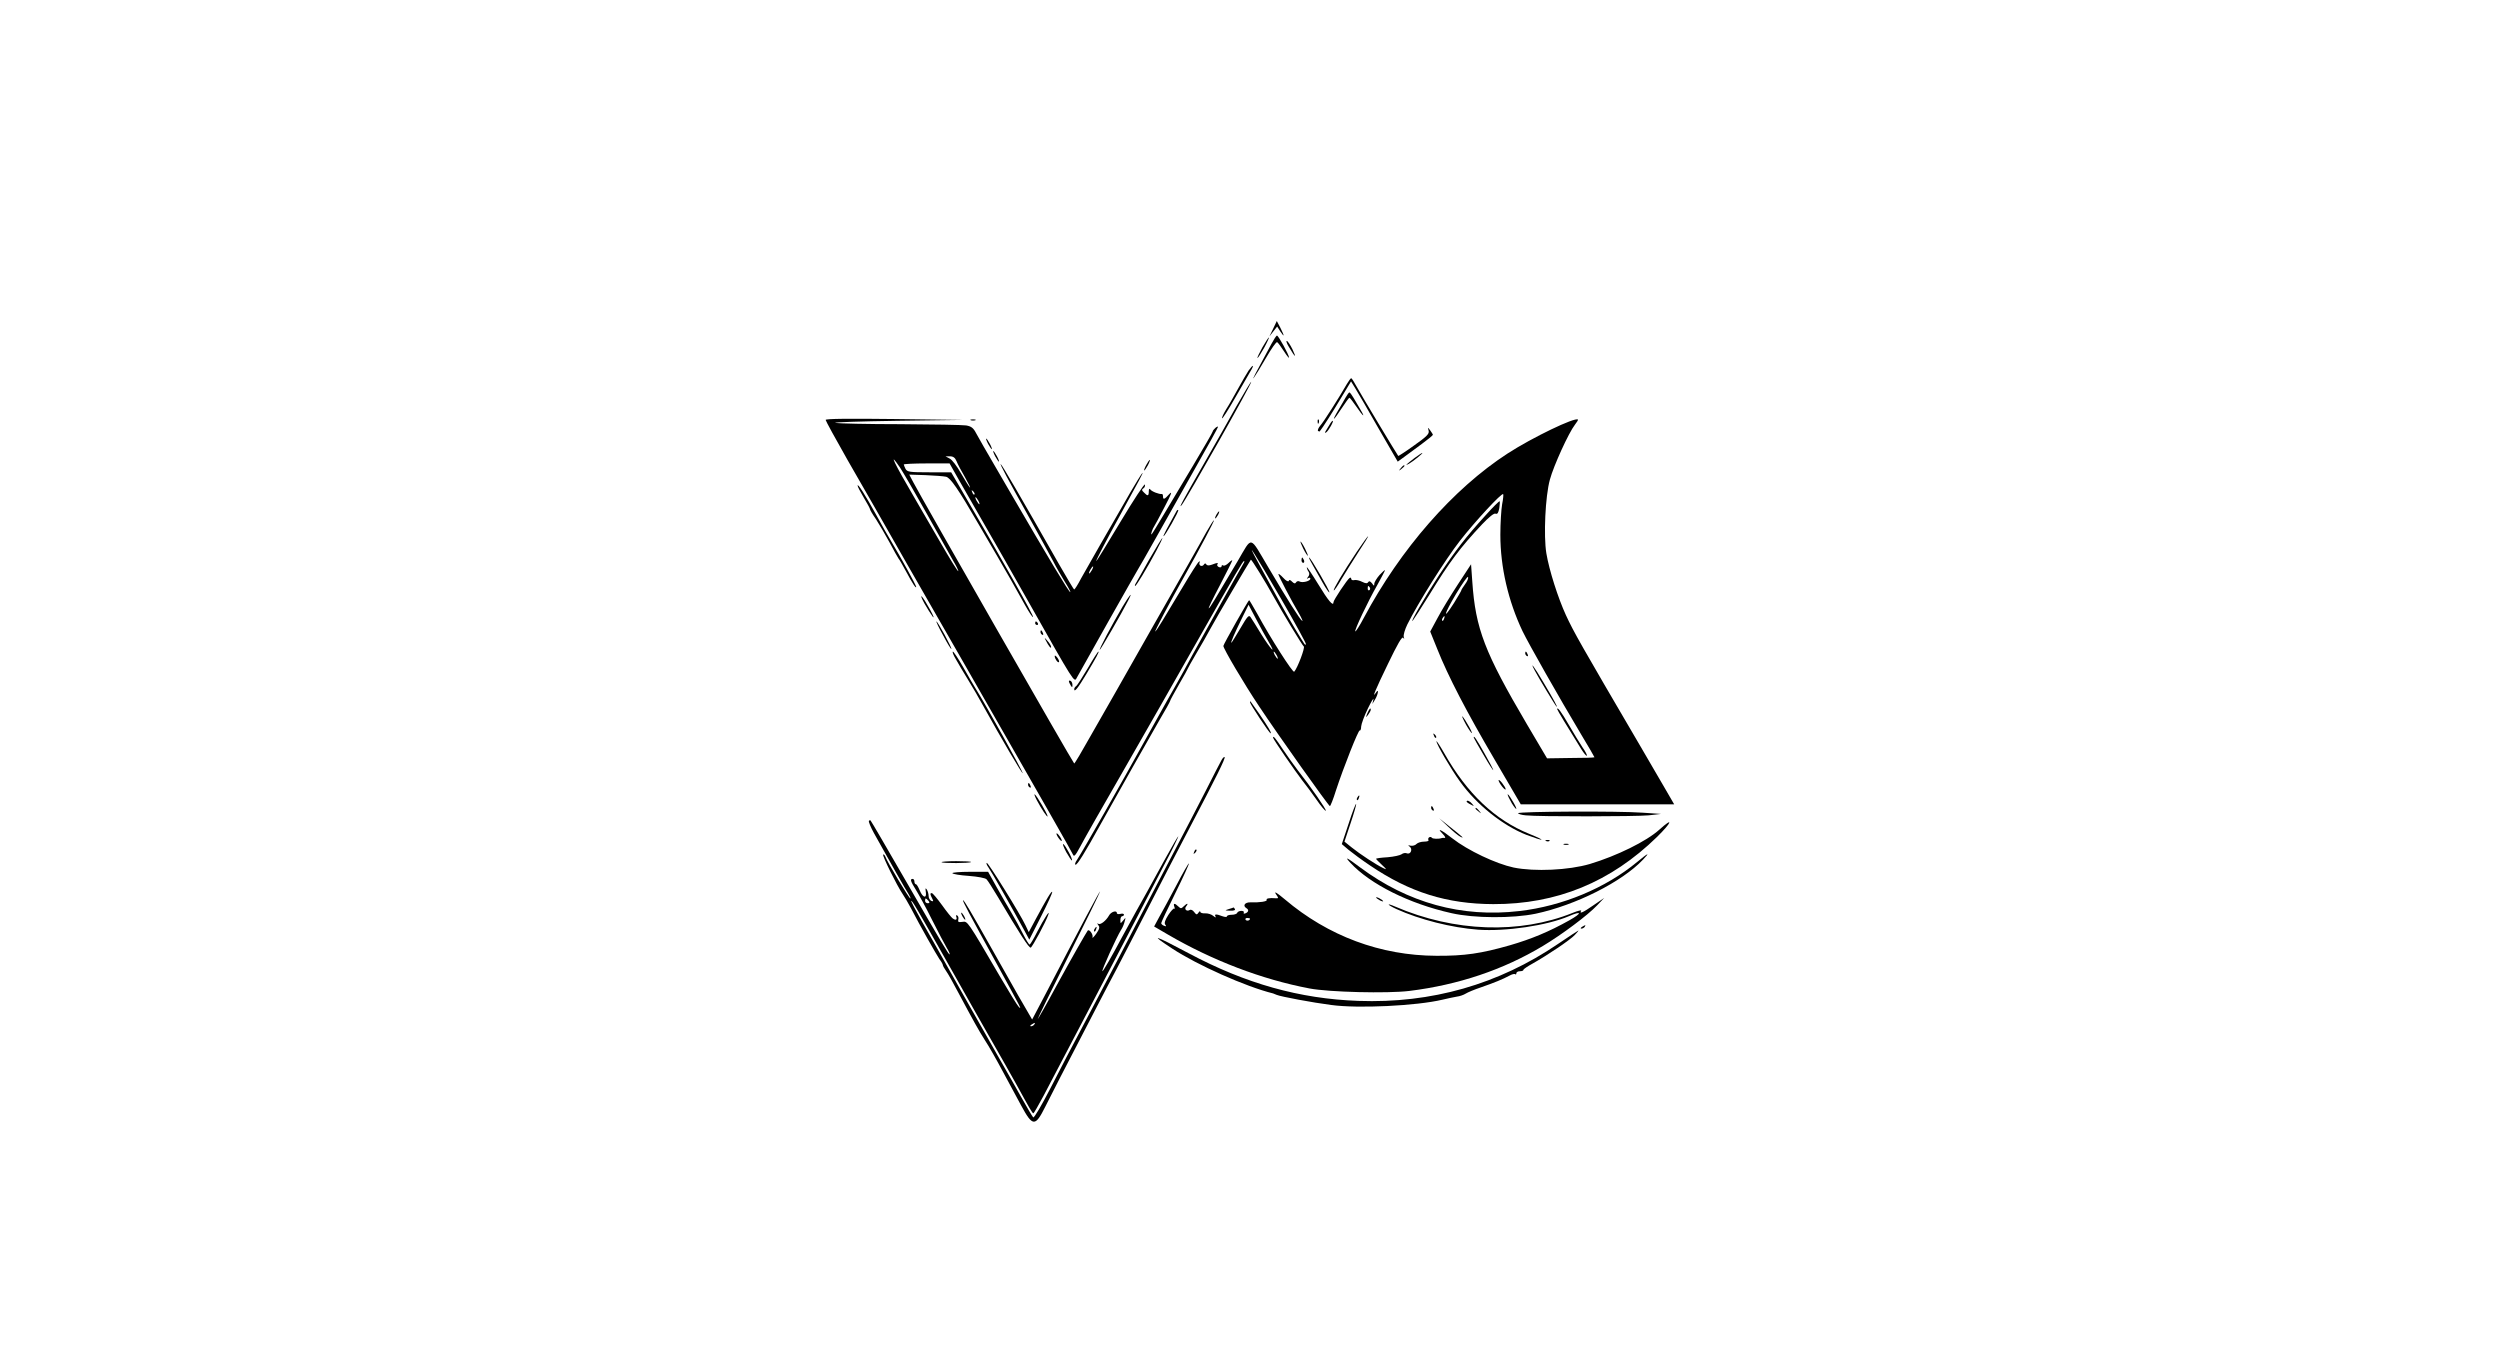
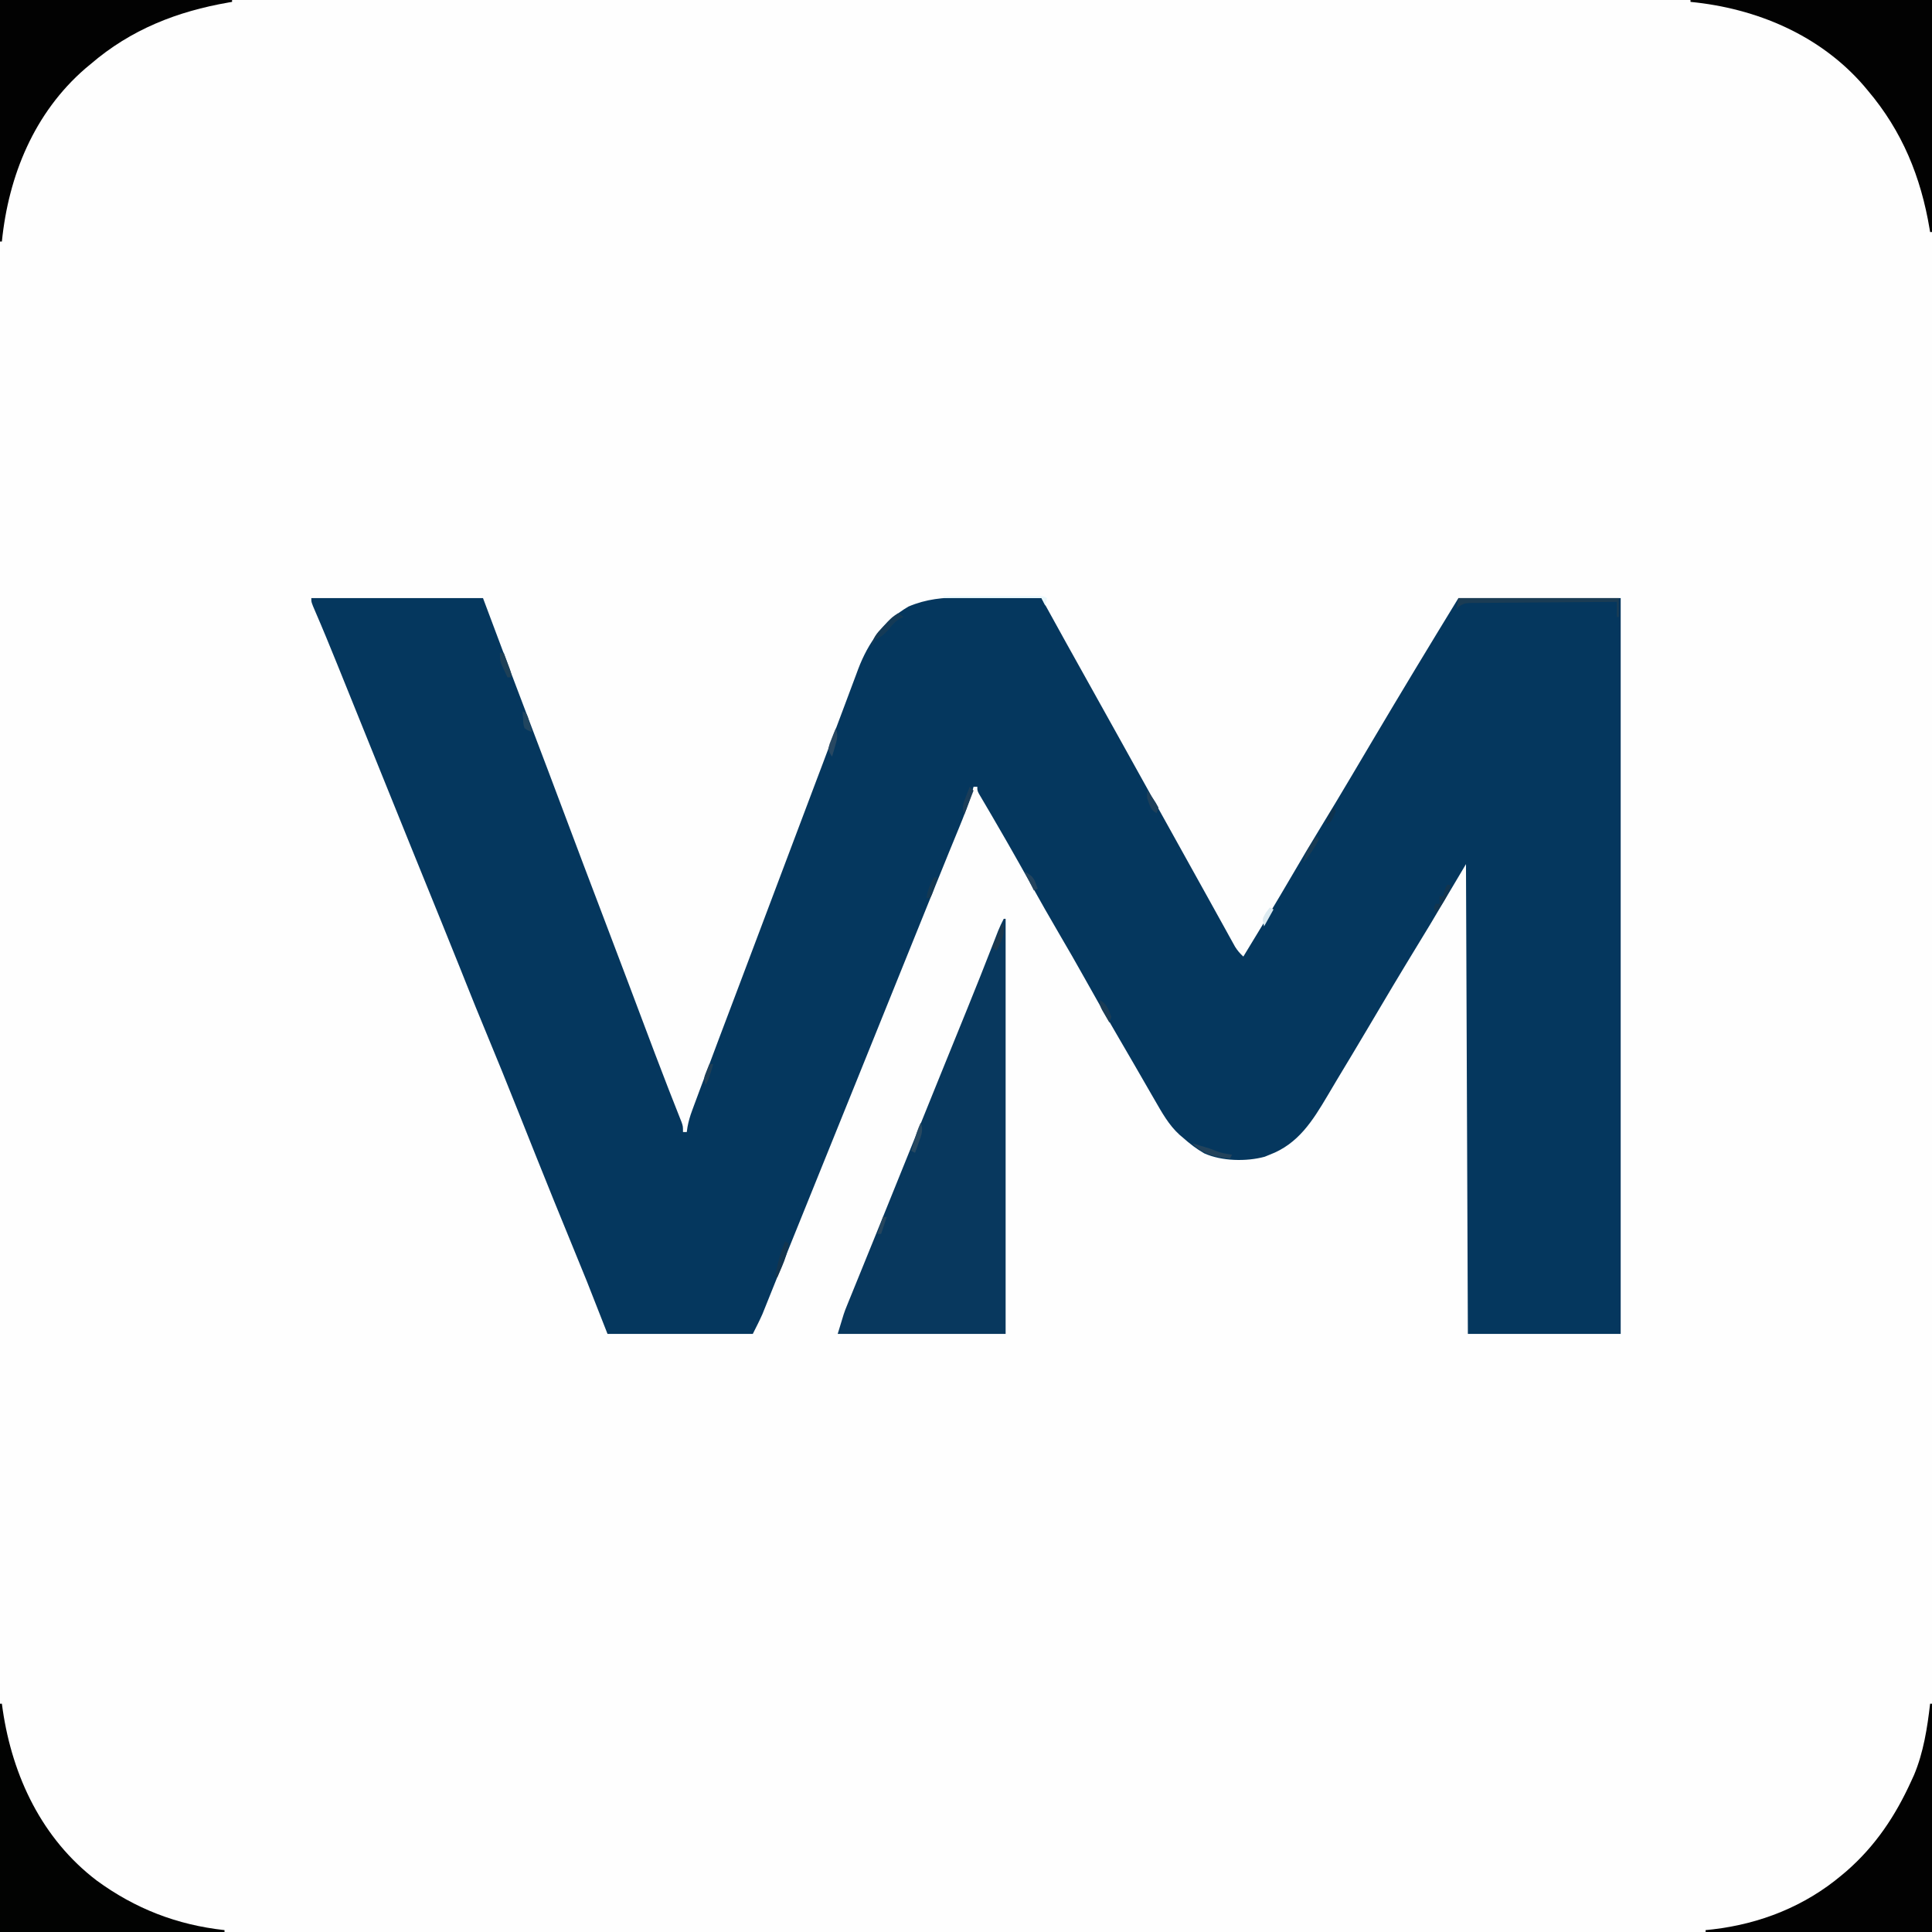
- <svg xmlns="http://www.w3.org/2000/svg" version="1.0" width="1408pt" height="768pt" viewBox="0 0 1408 768" preserveAspectRatio="xMidYMid meet">
-   <g transform="translate(0,768) scale(0.1,-0.1)" fill="#000000" stroke="none">
-     <path d="M7170 5828 l-21 -43 22 28 22 28 18 -28 c24 -36 24 -27 0 21 l-20 38 -21 -44z" />
-     <path d="M7160 5742 c-96 -177 -110 -205 -98 -189 7 9 38 59 68 111 30 52 58 92 63 89 5 -3 22 -26 38 -51 16 -25 29 -41 29 -36 0 15 -60 124 -68 124 -4 0 -18 -22 -32 -48z" />
-     <path d="M7110 5724 c-17 -31 -30 -58 -28 -60 2 -2 19 24 37 56 18 33 30 60 28 60 -3 0 -19 -25 -37 -56z" />
-     <path d="M7261 5723 c34 -58 43 -63 18 -10 -13 26 -27 47 -32 47 -5 0 1 -17 14 -37z" />
-     <path d="M7032 5593 c-10 -16 -36 -59 -57 -98 -21 -38 -51 -92 -68 -118 -16 -26 -27 -50 -24 -53 2 -3 35 48 72 113 37 65 76 133 87 151 24 39 17 43 -10 5z" />
-     <path d="M7586 5518 c-46 -80 -132 -215 -150 -235 -11 -13 -16 -26 -13 -30 4 -3 9 -4 10 -2 16 19 74 111 120 188 l56 93 24 -39 c13 -21 72 -122 131 -226 l108 -187 37 27 c21 16 65 48 99 73 34 25 62 48 62 51 0 3 -7 14 -15 25 -14 19 -14 19 -9 -2 5 -17 -10 -32 -82 -83 -47 -34 -88 -60 -89 -59 -7 8 -212 349 -234 390 -14 26 -28 48 -31 48 -3 0 -14 -15 -24 -32z" />
-     <path d="M6964 5393 c-42 -76 -122 -217 -177 -313 -125 -218 -153 -270 -132 -245 30 38 401 695 392 695 -3 0 -40 -62 -83 -137z" />
-     <path d="M7579 5442 c-8 -15 -28 -48 -43 -74 -40 -68 -26 -59 20 12 22 33 41 60 44 60 3 0 20 -23 39 -50 38 -56 53 -67 23 -17 -10 17 -28 47 -38 65 -10 17 -21 32 -24 32 -3 0 -12 -12 -21 -28z" />
-     <path d="M4650 5315 c0 -5 56 -107 123 -225 68 -118 224 -390 346 -605 123 -214 269 -469 324 -565 438 -765 594 -1038 600 -1053 6 -15 14 -5 41 45 18 35 129 230 246 433 117 204 298 521 402 705 240 423 268 470 274 470 3 0 3 -3 1 -7 -24 -39 -243 -434 -292 -523 -34 -63 -72 -133 -85 -155 -34 -60 -100 -177 -165 -295 -154 -279 -365 -650 -400 -704 -10 -14 -13 -26 -7 -26 10 0 52 67 142 230 93 167 271 482 331 586 33 55 59 103 59 106 0 4 23 45 50 93 28 48 50 88 50 90 0 2 21 39 46 82 26 43 62 107 81 142 27 51 219 377 228 389 3 3 84 -128 125 -203 52 -94 165 -281 173 -286 8 -6 -35 -121 -54 -142 -7 -9 -133 188 -208 326 -24 42 -44 77 -46 77 -4 0 -145 -249 -145 -258 0 -15 115 -211 202 -341 104 -157 390 -560 398 -561 3 0 19 39 34 88 43 131 127 343 134 338 4 -2 8 8 8 22 1 15 18 61 38 102 20 41 34 64 31 50 l-6 -25 15 25 c18 29 23 66 6 40 -27 -41 -3 17 67 161 54 112 79 156 86 147 6 -9 7 -8 3 5 -3 10 6 41 20 70 61 122 212 363 297 472 85 109 235 271 243 262 2 -2 0 -28 -6 -57 -5 -29 -10 -107 -10 -172 0 -182 44 -372 125 -543 35 -72 202 -367 331 -583 41 -68 74 -125 74 -127 0 -2 -60 -4 -134 -4 l-133 -2 -114 193 c-237 403 -289 537 -307 802 l-7 98 -74 -113 c-41 -63 -93 -148 -115 -190 l-41 -76 40 -99 c60 -151 165 -354 325 -626 l145 -248 432 0 432 0 -51 88 c-28 48 -90 155 -138 237 -342 584 -376 644 -421 741 -44 96 -94 252 -110 348 -16 98 -6 321 20 415 21 78 106 264 141 309 11 14 19 27 17 29 -16 15 -257 -101 -396 -191 -307 -199 -604 -539 -809 -924 -24 -46 -47 -81 -49 -78 -6 6 69 165 126 265 22 40 41 76 41 79 0 4 -13 -8 -30 -26 -16 -18 -30 -41 -30 -50 0 -14 -2 -13 -13 3 -10 12 -16 14 -21 7 -5 -9 -14 -9 -34 1 -15 8 -35 12 -44 10 -10 -3 -18 1 -18 7 0 6 -4 9 -9 5 -13 -8 -91 -125 -91 -137 0 -26 -29 8 -86 102 -35 57 -64 100 -64 95 0 -6 4 -17 10 -25 6 -9 5 -20 -3 -29 -9 -12 -9 -13 1 -7 6 4 12 3 12 -3 0 -14 -45 -25 -61 -16 -6 4 -15 2 -19 -4 -5 -9 -11 -9 -23 3 -10 11 -17 12 -19 4 -2 -6 -16 1 -31 18 -15 16 -27 25 -27 20 0 -9 72 -147 118 -225 14 -25 21 -42 16 -38 -12 7 -85 122 -191 302 -108 182 -88 178 -173 34 -141 -238 -154 -260 -162 -265 -5 -3 23 55 62 129 38 73 70 137 70 140 0 4 -9 -2 -20 -13 -12 -12 -25 -18 -30 -15 -6 4 -10 2 -10 -4 0 -6 -7 -8 -15 -5 -8 4 -12 10 -9 15 7 11 1 11 -30 -1 -17 -6 -27 -6 -32 1 -4 8 -9 7 -14 -1 -4 -7 -13 -9 -19 -6 -6 4 -8 12 -5 18 4 6 2 8 -4 4 -6 -3 -47 -68 -92 -144 -108 -181 -143 -239 -153 -248 -11 -11 84 169 158 301 91 162 177 325 172 325 -3 0 -22 -30 -43 -67 -20 -38 -156 -277 -302 -533 -145 -256 -303 -534 -351 -617 -47 -84 -88 -153 -91 -153 -5 0 -860 1495 -907 1585 l-22 42 92 -3 c51 -2 102 -6 115 -9 25 -6 68 -68 182 -265 40 -69 89 -152 108 -185 48 -82 107 -186 155 -273 22 -39 42 -70 45 -67 6 5 -169 314 -416 738 l-45 77 -123 0 c-112 0 -124 2 -134 19 -5 11 -10 22 -10 25 0 3 58 6 129 6 l129 0 52 -92 c29 -51 94 -165 145 -253 51 -88 161 -281 245 -430 263 -466 260 -460 274 -433 24 45 339 603 346 613 4 6 48 82 97 170 49 88 149 264 221 392 73 128 132 235 132 239 0 3 -7 1 -15 -6 -8 -7 -15 -16 -15 -20 0 -4 -51 -92 -113 -196 -62 -104 -139 -233 -171 -286 -32 -54 -59 -98 -61 -98 -5 0 6 32 15 45 4 6 31 55 59 110 38 72 45 92 27 73 -28 -32 -36 -34 -36 -13 0 8 -3 14 -7 13 -13 -3 -58 14 -65 26 -5 6 -8 2 -8 -11 0 -27 -6 -29 -27 -7 -13 12 -14 17 -3 24 7 4 10 14 8 21 -2 7 -64 -87 -137 -209 -73 -122 -134 -222 -137 -222 -4 0 58 120 138 265 105 192 131 239 121 230 -5 -5 -36 -55 -68 -110 -116 -201 -243 -422 -276 -482 -18 -35 -36 -63 -39 -63 -3 0 -41 65 -86 143 -223 392 -317 553 -327 562 -12 12 39 -84 165 -310 52 -93 110 -199 129 -235 18 -36 49 -89 67 -118 19 -30 32 -55 30 -57 -5 -5 -122 190 -343 570 -161 277 -164 282 -188 326 -15 29 -27 38 -56 43 -20 3 -187 6 -371 7 -184 0 -348 4 -365 7 -16 4 139 9 345 12 l375 5 -388 5 c-254 3 -387 2 -387 -5z m737 -232 c6 -16 28 -57 49 -93 20 -36 32 -60 26 -55 -6 6 -28 42 -50 80 -22 39 -50 76 -63 82 l-24 13 25 0 c19 0 29 -8 37 -27z m-319 -35 c16 -24 82 -137 147 -253 64 -115 133 -236 151 -269 19 -32 33 -60 31 -63 -3 -2 -47 69 -99 159 -52 90 -117 201 -144 248 -118 201 -155 279 -86 178z m420 -153 c-3 -3 -9 2 -12 12 -6 14 -5 15 5 6 7 -7 10 -15 7 -18z m22 -35 c6 -11 8 -20 6 -20 -3 0 -10 9 -16 20 -6 11 -8 20 -6 20 3 0 10 -9 16 -20z m1706 -554 c79 -137 142 -252 139 -254 -6 -6 0 -14 -62 88 -47 79 -82 141 -206 370 -83 152 -19 51 129 -204z m-1066 164 c-6 -11 -13 -20 -16 -20 -2 0 0 9 6 20 6 11 13 20 16 20 2 0 0 -9 -6 -20z m2101 -81 c-11 -15 -21 -31 -21 -34 0 -3 -19 -35 -41 -71 -67 -105 -57 -64 12 52 35 58 65 101 67 94 3 -7 -5 -25 -17 -41z m-536 -18 c3 -5 2 -12 -3 -15 -5 -3 -9 1 -9 9 0 17 3 19 12 6z m-570 -306 c46 -78 12 -43 -41 42 -26 43 -53 86 -60 96 -10 16 -17 9 -59 -63 -26 -44 -48 -80 -50 -80 -5 0 17 51 60 139 l37 75 42 -80 c23 -44 55 -102 71 -129z m988 130 c-3 -9 -8 -14 -10 -11 -3 3 -2 9 2 15 9 16 15 13 8 -4z m-943 -205 c6 -11 8 -20 6 -20 -3 0 -10 9 -16 20 -6 11 -8 20 -6 20 3 0 10 -9 16 -20z" />
-     <path d="M5468 5313 c6 -2 18 -2 25 0 6 3 1 5 -13 5 -14 0 -19 -2 -12 -5z" />
-     <path d="M7421 5304 c0 -11 3 -14 6 -6 3 7 2 16 -1 19 -3 4 -6 -2 -5 -13z" />
-     <path d="M7494 5298 c-4 -7 -15 -24 -23 -38 -10 -15 -11 -21 -3 -16 13 7 46 66 38 66 -3 0 -8 -6 -12 -12z" />
-     <path d="M5565 5180 c9 -16 18 -30 21 -30 2 0 -2 14 -11 30 -9 17 -18 30 -21 30 -2 0 2 -13 11 -30z" />
-     <path d="M5605 5110 c9 -16 18 -30 21 -30 2 0 -2 14 -11 30 -9 17 -18 30 -21 30 -2 0 2 -13 11 -30z" />
-     <path d="M7966 5100 c-47 -36 -57 -46 -31 -32 23 13 83 61 75 61 -3 0 -22 -13 -44 -29z" />
-     <path d="M6455 5060 c-9 -16 -13 -30 -11 -30 3 0 12 14 21 30 9 17 13 30 11 30 -3 0 -12 -13 -21 -30z" />
-     <path d="M7889 5043 c-13 -16 -12 -17 4 -4 9 7 17 15 17 17 0 8 -8 3 -21 -13z" />
-     <path d="M4830 4945 c0 -6 16 -36 35 -68 19 -32 35 -61 35 -65 0 -4 15 -30 34 -57 18 -28 52 -86 76 -130 23 -44 46 -84 50 -90 5 -5 23 -37 41 -70 38 -71 59 -103 59 -90 0 8 -86 165 -140 255 -15 25 -54 92 -85 150 -64 116 -105 180 -105 165z" />
-     <path d="M8367 4778 c-111 -122 -169 -197 -262 -337 -78 -119 -170 -278 -148 -256 5 6 47 71 93 145 113 185 174 266 297 397 39 41 67 64 76 60 11 -4 16 5 21 31 3 20 4 38 2 39 -2 2 -38 -33 -79 -79z" />
-     <path d="M6627 4803 c-54 -97 -78 -143 -74 -143 8 0 88 142 83 147 -2 2 -6 1 -9 -4z" />
-     <path d="M6850 4780 c-6 -11 -8 -20 -6 -20 3 0 10 9 16 20 6 11 8 20 6 20 -3 0 -10 -9 -16 -20z" />
-     <path d="M7642 4573 c-78 -117 -135 -213 -130 -218 2 -3 22 26 43 63 22 37 66 106 97 155 32 48 56 87 53 87 -2 0 -31 -39 -63 -87z" />
-     <path d="M6469 4523 c-39 -71 -74 -131 -76 -135 -2 -5 -2 -8 1 -8 2 0 20 26 39 58 54 89 119 212 113 212 -2 0 -37 -57 -77 -127z" />
-     <path d="M7340 4590 c11 -22 23 -40 25 -40 3 0 -4 18 -15 40 -11 22 -23 40 -25 40 -3 0 4 -18 15 -40z" />
-     <path d="M7330 4525 c0 -8 4 -15 10 -15 5 0 7 7 4 15 -4 8 -8 15 -10 15 -2 0 -4 -7 -4 -15z" />
-     <path d="M7393 4498 c13 -24 39 -69 57 -101 18 -32 35 -56 37 -53 5 5 -106 196 -114 196 -3 0 6 -19 20 -42z" />
-     <path d="M5206 4282 c16 -28 37 -62 47 -75 10 -12 4 5 -14 38 -18 33 -39 67 -47 75 -8 8 -2 -9 14 -38z" />
-     <path d="M6322 4263 c-59 -101 -135 -243 -128 -243 4 0 122 203 160 278 29 56 10 35 -32 -35z" />
-     <path d="M5312 4101 c23 -44 44 -78 46 -76 5 5 -77 155 -84 155 -3 0 14 -36 38 -79z" />
-     <path d="M5830 4170 c0 -5 5 -10 11 -10 5 0 7 5 4 10 -3 6 -8 10 -11 10 -2 0 -4 -4 -4 -10z" />
-     <path d="M5860 4121 c0 -6 4 -13 10 -16 6 -3 7 1 4 9 -7 18 -14 21 -14 7z" />
-     <path d="M5889 4075 c17 -34 31 -51 31 -39 0 7 -9 22 -21 35 -16 19 -18 20 -10 4z" />
-     <path d="M5383 3968 c13 -24 43 -74 67 -113 24 -38 64 -108 90 -155 96 -174 220 -385 220 -374 0 10 -218 402 -264 474 -12 19 -44 74 -71 122 -28 49 -54 88 -58 88 -5 0 2 -19 16 -42z" />
-     <path d="M6126 3916 c-31 -52 -60 -98 -66 -101 -5 -3 -10 -11 -10 -16 0 -21 20 4 68 84 59 99 74 127 68 127 -3 0 -30 -42 -60 -94z" />
-     <path d="M8590 4001 c0 -6 4 -13 10 -16 6 -3 7 1 4 9 -7 18 -14 21 -14 7z" />
-     <path d="M5940 3985 c0 -15 18 -40 24 -34 3 3 -1 14 -9 25 -8 10 -14 15 -15 9z" />
-     <path d="M8644 3903 c21 -40 115 -196 122 -202 11 -10 -15 38 -74 137 -51 87 -80 125 -48 65z" />
-     <path d="M6020 3843 c0 -4 5 -15 10 -23 8 -13 10 -13 10 2 0 9 -4 20 -10 23 -5 3 -10 3 -10 -2z" />
-     <path d="M7040 3725 c0 -10 109 -175 116 -175 8 0 -16 40 -64 110 -53 76 -52 76 -52 65z" />
-     <path d="M7701 3663 c-10 -26 -10 -27 4 -9 8 11 15 23 15 28 0 15 -7 8 -19 -19z" />
-     <path d="M8770 3686 c0 -4 58 -101 135 -224 15 -24 29 -41 32 -38 3 2 -8 24 -25 48 -16 24 -50 80 -76 125 -42 73 -66 105 -66 89z" />
-     <path d="M8248 3615 c11 -22 28 -49 37 -60 9 -11 5 3 -10 30 -34 61 -55 85 -27 30z" />
-     <path d="M8076 3537 c3 -10 9 -15 12 -12 3 3 0 11 -7 18 -10 9 -11 8 -5 -6z" />
-     <path d="M7170 3525 c0 -8 126 -191 164 -240 18 -22 54 -71 80 -108 26 -38 50 -66 53 -63 5 5 -84 134 -158 228 -20 26 -58 79 -84 118 -43 65 -55 79 -55 65z" />
-     <path d="M8300 3526 c0 -2 25 -46 55 -97 30 -52 55 -91 55 -86 0 4 -23 48 -51 97 -45 80 -59 100 -59 86z" />
-     <path d="M8090 3505 c0 -16 82 -157 133 -227 92 -129 241 -248 374 -300 104 -39 116 -35 15 6 -192 78 -349 226 -478 454 -24 42 -44 72 -44 67z" />
-     <path d="M6879 3398 c-7 -12 -47 -90 -89 -173 -42 -82 -124 -240 -182 -350 -57 -110 -142 -272 -188 -360 -95 -184 -166 -319 -314 -600 -59 -110 -145 -276 -192 -368 -48 -93 -90 -165 -95 -160 -5 5 -35 56 -67 113 -32 58 -86 152 -119 210 -33 58 -131 231 -218 385 -86 154 -186 331 -222 394 -35 62 -63 115 -61 117 5 4 32 -43 223 -381 87 -154 192 -341 235 -415 43 -74 102 -180 133 -235 77 -140 91 -165 97 -165 3 0 28 44 57 98 61 115 465 886 535 1022 27 52 90 173 139 268 50 94 88 172 85 172 -2 0 -34 -55 -71 -122 -37 -68 -84 -154 -106 -193 -22 -38 -86 -154 -142 -257 -55 -104 -104 -188 -108 -188 -8 0 79 191 105 233 8 12 17 33 20 47 7 24 6 24 -8 6 -16 -19 -16 -19 -16 2 0 12 5 22 10 22 6 0 10 4 10 9 0 5 -9 7 -20 4 -11 -3 -20 -1 -20 5 0 17 -33 7 -44 -14 -17 -30 -48 -54 -60 -47 -8 5 -8 3 0 -8 9 -11 6 -22 -13 -49 -14 -19 -23 -27 -20 -18 5 14 -18 47 -27 37 -10 -14 -88 -150 -176 -311 -56 -104 -104 -188 -106 -188 -2 0 77 162 176 360 99 198 178 360 176 360 -4 0 -100 -180 -313 -589 l-70 -133 -80 138 c-44 77 -112 198 -152 269 -113 200 -151 265 -157 265 -6 0 35 -77 196 -370 134 -245 137 -250 117 -230 -8 8 -55 85 -105 170 -187 320 -182 312 -212 308 -22 -3 -26 -1 -23 13 3 9 0 20 -6 23 -7 4 -8 1 -5 -8 6 -17 -4 -21 -21 -8 -6 4 -33 37 -60 75 -27 37 -52 67 -57 67 -11 0 -10 -7 2 -30 8 -16 8 -18 -5 -14 -8 4 -15 16 -15 28 0 11 -5 28 -10 36 -8 11 -9 8 -6 -12 7 -41 -17 -35 -34 7 -8 19 -17 35 -22 35 -4 0 -8 7 -8 15 0 8 -4 15 -10 15 -16 0 -12 -13 18 -61 15 -24 57 -100 91 -169 35 -69 72 -140 83 -158 11 -18 19 -35 16 -37 -4 -4 -49 72 -243 408 -120 208 -197 340 -202 346 -2 2 -6 2 -9 -2 -4 -3 9 -34 28 -69 81 -146 182 -325 196 -345 8 -13 12 -23 9 -23 -7 0 -130 205 -140 234 -4 10 -10 16 -13 13 -6 -6 77 -174 109 -221 11 -16 32 -52 47 -80 52 -101 143 -261 161 -288 11 -14 19 -29 19 -33 0 -4 8 -19 18 -33 11 -15 42 -70 69 -122 84 -157 114 -212 151 -270 20 -30 65 -109 100 -175 36 -66 82 -152 103 -191 65 -120 79 -121 136 -7 34 69 84 165 293 568 28 55 78 149 110 210 32 60 109 211 173 335 63 124 168 326 233 450 155 295 207 400 201 406 -3 3 -11 -5 -18 -18z m-1650 -791 c8 -10 7 -14 -4 -14 -8 0 -15 6 -15 14 0 7 2 13 4 13 2 0 9 -6 15 -13z m596 -697 c-3 -5 -12 -10 -18 -10 -7 0 -6 4 3 10 19 12 23 12 15 0z" />
-     <path d="M8440 3285 c0 -5 9 -21 20 -35 11 -14 20 -20 20 -15 0 6 -9 21 -20 35 -11 14 -20 21 -20 15z" />
-     <path d="M5790 3261 c0 -6 4 -13 10 -16 6 -3 7 1 4 9 -7 18 -14 21 -14 7z" />
-     <path d="M5839 3174 c25 -48 61 -102 61 -91 0 12 -61 116 -72 123 -5 3 0 -11 11 -32z" />
-     <path d="M8491 3205 c0 -5 11 -28 24 -50 14 -22 25 -35 25 -30 0 6 -11 28 -25 50 -13 22 -24 36 -24 30z" />
-     <path d="M7645 3189 c-4 -6 -5 -12 -2 -15 2 -3 7 2 10 11 7 17 1 20 -8 4z" />
-     <path d="M8260 3165 c0 -2 10 -10 23 -16 20 -11 21 -11 8 4 -13 16 -31 23 -31 12z" />
-     <path d="M7596 3043 l-39 -117 39 -33 c22 -18 76 -58 121 -88 223 -151 432 -216 693 -217 358 -1 662 124 923 379 84 83 94 114 12 40 -72 -65 -238 -147 -391 -193 -119 -35 -311 -44 -429 -20 -99 21 -258 96 -345 164 -61 48 -92 63 -56 27 17 -18 20 -26 9 -24 -5 1 -10 0 -13 -1 -17 -6 -52 -5 -56 2 -3 4 -10 6 -15 2 -5 -3 -7 -10 -4 -15 4 -5 -7 -9 -24 -9 -17 0 -36 -6 -43 -13 -7 -8 -22 -12 -33 -10 -15 4 -17 2 -6 -5 19 -14 6 -46 -15 -38 -9 4 -23 1 -30 -5 -8 -6 -43 -14 -79 -17 -36 -2 -65 -6 -65 -9 0 -2 15 -17 33 -34 28 -26 29 -29 7 -18 -38 18 -130 78 -177 116 l-41 33 34 102 c19 56 33 105 32 110 -2 5 -21 -44 -42 -109z" />
-     <path d="M8060 3131 c0 -6 4 -13 10 -16 6 -3 7 1 4 9 -7 18 -14 21 -14 7z" />
-     <path d="M8310 3126 c0 -2 8 -10 18 -17 15 -13 16 -12 3 4 -13 16 -21 21 -21 13z" />
-     <path d="M8550 3100 c0 -4 19 -10 43 -12 71 -8 618 -7 692 0 l70 8 -105 7 c-135 10 -700 7 -700 -3z" />
-     <path d="M8154 3026 c27 -26 58 -52 70 -58 26 -13 17 -4 -59 56 l-60 48 49 -46z" />
-     <path d="M5950 2984 c0 -5 7 -18 15 -28 8 -11 15 -16 15 -10 0 5 -7 18 -15 28 -8 11 -15 16 -15 10z" />
-     <path d="M8708 2943 c7 -3 16 -2 19 1 4 3 -2 6 -13 5 -11 0 -14 -3 -6 -6z" />
-     <path d="M6005 2881 c16 -28 30 -49 32 -47 6 6 -35 83 -48 92 -7 4 1 -16 16 -45z" />
-     <path d="M8808 2923 c6 -2 18 -2 25 0 6 3 1 5 -13 5 -14 0 -19 -2 -12 -5z" />
-     <path d="M6726 2883 c-6 -14 -5 -15 5 -6 7 7 10 15 7 18 -3 3 -9 -2 -12 -12z" />
-     <path d="M9220 2825 c-178 -147 -420 -248 -663 -276 -325 -38 -628 46 -897 246 -76 57 -90 64 -55 26 112 -121 332 -231 570 -284 127 -29 344 -30 474 -3 225 48 486 179 605 305 41 43 30 39 -34 -14z" />
-     <path d="M5303 2824 c7 -7 159 -6 166 1 2 3 -35 5 -84 5 -49 0 -85 -3 -82 -6z" />
-     <path d="M5568 2793 c18 -26 122 -209 197 -346 l32 -59 67 132 c37 73 65 134 62 137 -5 5 -31 -39 -93 -154 l-39 -73 -18 38 c-31 66 -209 352 -218 352 -5 0 -1 -12 10 -27z" />
-     <path d="M6625 2693 c-37 -70 -81 -151 -97 -179 l-28 -52 77 -45 c252 -147 530 -253 798 -304 110 -21 439 -29 562 -14 276 34 529 119 752 253 107 64 253 173 306 229 l40 42 -60 -41 c-60 -42 -82 -51 -70 -32 4 6 -18 1 -47 -11 -299 -121 -668 -108 -1000 35 -53 23 -47 11 7 -14 130 -59 310 -105 460 -116 155 -11 387 23 511 76 73 32 76 18 3 -23 -114 -64 -215 -106 -336 -141 -161 -46 -254 -60 -413 -59 -314 1 -610 111 -854 318 -43 36 -62 48 -51 31 17 -25 17 -26 -1 -25 -33 3 -55 -1 -50 -9 5 -9 -41 -16 -91 -14 -32 1 -46 -19 -23 -33 15 -9 12 -22 -6 -29 -8 -3 -12 -2 -9 4 3 6 -3 10 -14 10 -10 0 -21 -5 -23 -11 -2 -6 -16 -11 -31 -11 -15 0 -27 -4 -27 -9 0 -5 -12 -4 -26 1 -34 13 -47 13 -38 -2 4 -7 -1 -6 -12 3 -10 9 -31 16 -46 15 -16 -1 -28 3 -28 9 0 5 -5 3 -10 -5 -9 -13 -12 -13 -25 4 -7 10 -18 15 -24 11 -18 -11 -34 5 -20 21 15 19 4 18 -15 -1 -13 -13 -16 -13 -30 0 -20 20 -30 19 -22 -2 4 -10 4 -14 0 -10 -4 3 -19 -13 -34 -36 -19 -30 -24 -46 -17 -55 7 -9 6 -11 -7 -6 -9 3 -16 10 -16 15 0 5 36 81 80 170 44 89 78 164 76 166 -2 3 -34 -53 -71 -124z m415 -187 c0 -11 -19 -15 -25 -6 -3 5 1 10 9 10 9 0 16 -2 16 -4z" />
-     <path d="M5364 2762 c3 -5 45 -12 92 -15 51 -4 93 -12 100 -19 7 -7 35 -51 63 -98 125 -211 176 -290 186 -287 9 3 85 144 99 185 12 34 -23 -20 -62 -95 -20 -40 -40 -73 -43 -73 -4 0 -21 28 -39 63 -17 34 -46 87 -64 117 -18 30 -55 94 -82 142 l-49 88 -103 0 c-57 0 -101 -4 -98 -8z" />
-     <path d="M7750 2626 c0 -3 9 -10 20 -16 11 -6 20 -8 20 -6 0 3 -9 10 -20 16 -11 6 -20 8 -20 6z" />
-     <path d="M6920 2560 c-24 -8 -23 -8 8 -9 20 -1 31 3 27 9 -3 6 -7 10 -8 9 -1 -1 -13 -5 -27 -9z" />
-     <path d="M5420 2520 c6 -11 13 -20 16 -20 2 0 0 9 -6 20 -6 11 -13 20 -16 20 -2 0 0 -9 6 -20z" />
-     <path d="M8910 2460 c-9 -6 -10 -10 -3 -10 6 0 15 5 18 10 8 12 4 12 -15 0z" />
-     <path d="M6165 2449 c-4 -6 -5 -12 -2 -15 2 -3 7 2 10 11 7 17 1 20 -8 4z" />
-     <path d="M8775 2364 c-335 -228 -713 -336 -1125 -321 -331 12 -634 97 -955 268 -197 105 -225 113 -92 26 140 -92 413 -214 567 -252 3 -1 12 -5 20 -8 23 -10 205 -44 307 -57 152 -21 482 -5 628 30 28 7 64 14 80 17 17 2 39 10 50 17 11 7 49 23 85 35 75 26 124 46 161 66 14 8 29 12 33 8 3 -3 6 -1 6 5 0 7 9 12 20 12 11 0 20 3 20 8 0 4 24 20 53 36 82 46 210 132 236 160 14 14 23 26 20 25 -2 0 -53 -34 -114 -75z" />
-   </g>
+ <svg xmlns="http://www.w3.org/2000/svg" version="1.1" width="1024" height="1024">
+   <path d="M0 0 C337.92 0 675.84 0 1024 0 C1024 337.92 1024 675.84 1024 1024 C686.08 1024 348.16 1024 0 1024 C0 686.08 0 348.16 0 0 Z " fill="#FEFEFE" transform="translate(0,0)" />
+   <path d="M0 0 C30.03 0 60.06 0 91 0 C95.95 13.2 100.9 26.4 106 40 C109.221 48.507 112.442 57.013 115.675 65.515 C122.385 83.162 129.075 100.816 135.688 118.5 C141.466 133.952 147.314 149.378 153.183 164.796 C158.111 177.741 163.021 190.693 167.902 203.656 C168.152 204.318 168.401 204.98 168.658 205.662 C170.914 211.655 173.17 217.648 175.425 223.641 C182.204 241.674 182.204 241.674 189.125 259.652 C189.42 260.41 189.715 261.167 190.019 261.948 C191.305 265.242 192.599 268.532 193.904 271.819 C194.326 272.892 194.749 273.965 195.184 275.07 C195.54 275.965 195.896 276.86 196.263 277.782 C197 280 197 280 197 283 C197.66 283 198.32 283 199 283 C199.128 282.119 199.256 281.238 199.387 280.33 C199.95 277.272 200.725 274.624 201.801 271.715 C202.19 270.657 202.578 269.599 202.979 268.51 C203.419 267.331 203.859 266.152 204.312 264.938 C204.797 263.629 205.281 262.321 205.765 261.012 C212.636 242.48 219.658 224.004 226.648 205.517 C231.944 191.507 237.223 177.491 242.502 163.475 C262.288 110.945 262.288 110.945 267.918 96.083 C268.576 94.347 269.233 92.611 269.891 90.875 C270.215 90.018 270.54 89.161 270.874 88.278 C273.18 82.186 275.465 76.086 277.744 69.984 C279.466 65.378 281.196 60.776 282.927 56.174 C283.755 53.964 284.581 51.753 285.403 49.541 C286.545 46.468 287.699 43.399 288.855 40.332 C289.351 38.984 289.351 38.984 289.857 37.608 C295.223 23.494 303.387 12.185 316.52 4.473 C325.935 0.489 335.069 -0.43 345.203 -0.293 C346.407 -0.289 347.611 -0.284 348.851 -0.28 C352.651 -0.263 356.45 -0.226 360.25 -0.188 C362.845 -0.172 365.44 -0.159 368.035 -0.146 C374.357 -0.114 380.678 -0.064 387 0 C387.617 1.121 387.617 1.121 388.247 2.265 C396.045 16.432 403.867 30.583 411.78 44.686 C417.923 55.636 424.016 66.614 430.109 77.593 C433.237 83.23 436.369 88.865 439.5 94.5 C440.75 96.75 442 99 443.25 101.25 C443.869 102.364 444.488 103.478 445.125 104.625 C450.75 114.75 450.75 114.75 452.625 118.125 C453.874 120.374 455.124 122.622 456.373 124.871 C459.512 130.52 462.649 136.17 465.785 141.82 C468.893 147.42 472.006 153.018 475.12 158.614 C476.738 161.528 478.351 164.444 479.962 167.362 C481.554 170.243 483.153 173.121 484.75 176 C485.335 177.063 485.919 178.126 486.522 179.221 C487.339 180.69 487.339 180.69 488.172 182.188 C488.885 183.477 488.885 183.477 489.612 184.793 C490.905 186.849 492.208 188.376 494 190 C502.686 175.8 511.302 161.567 519.688 147.188 C524.673 138.64 529.706 130.126 534.875 121.688 C540.386 112.689 545.806 103.639 551.188 94.562 C551.787 93.551 551.787 93.551 552.399 92.519 C555.675 86.995 558.947 81.469 562.218 75.942 C577.277 50.501 592.583 25.227 608 0 C636.38 0 664.76 0 694 0 C694 128.7 694 257.4 694 390 C667.27 390 640.54 390 613 390 C612.67 307.83 612.34 225.66 612 141 C605.73 151.56 599.46 162.12 593 173 C584.5 187 584.5 187 580.32 193.863 C575.615 201.604 570.993 209.394 566.375 217.188 C565.57 218.547 564.764 219.906 563.958 221.265 C563.564 221.93 563.17 222.596 562.763 223.282 C562.177 224.272 562.177 224.272 561.578 225.281 C561.19 225.936 560.802 226.59 560.403 227.265 C554.885 236.572 549.332 245.857 543.733 255.116 C541.995 258.009 540.282 260.915 538.57 263.824 C530.685 277.097 523.099 289.292 508 295 C507.113 295.362 506.226 295.724 505.312 296.098 C495.548 298.758 482.576 298.444 473.316 294.328 C469.168 291.949 465.562 289.182 462 286 C461.395 285.488 460.791 284.976 460.168 284.449 C454.435 279.234 450.838 272.649 447 266 C446.474 265.092 445.947 264.185 445.405 263.25 C442.237 257.783 439.081 252.308 435.934 246.828 C432.87 241.499 429.776 236.188 426.667 230.886 C420.738 220.775 414.95 210.597 409.25 200.355 C405.25 193.186 401.156 186.079 397 179 C391.589 169.782 386.321 160.493 381.116 151.158 C377.381 144.461 373.619 137.782 369.812 131.125 C369.331 130.283 368.85 129.44 368.354 128.572 C365.86 124.217 363.346 119.874 360.809 115.543 C360.295 114.664 359.782 113.786 359.253 112.88 C358.272 111.205 357.288 109.532 356.3 107.862 C355.866 107.12 355.432 106.378 354.984 105.613 C354.6 104.961 354.215 104.31 353.819 103.638 C353 102 353 102 353 100 C352.34 100 351.68 100 351 100 C350.847 100.563 350.694 101.126 350.537 101.706 C348.581 108.583 346.038 115.133 343.307 121.736 C342.163 124.503 341.029 127.275 339.895 130.046 C339.269 131.575 338.642 133.104 338.015 134.633 C334.375 143.509 330.783 152.405 327.191 161.301 C325.983 164.292 324.774 167.283 323.565 170.275 C321.043 176.516 318.521 182.758 316 189 C315.156 191.09 314.311 193.18 313.467 195.271 C305.336 215.399 297.207 235.528 289.086 255.66 C270.282 302.277 270.282 302.277 262.523 321.377 C259.439 328.97 256.367 336.568 253.31 344.171 C251.573 348.489 249.834 352.807 248.095 357.124 C247.249 359.226 246.405 361.329 245.561 363.432 C244.384 366.369 243.202 369.304 242.02 372.238 C241.672 373.107 241.325 373.977 240.967 374.872 C240.635 375.695 240.303 376.517 239.96 377.365 C239.677 378.07 239.393 378.776 239.101 379.503 C237.532 383.062 235.74 386.52 234 390 C208.59 390 183.18 390 157 390 C151.555 376.14 151.555 376.14 146 362 C143.38 355.549 140.757 349.1 138.108 342.661 C131.781 327.271 125.523 311.854 119.348 296.402 C119.064 295.693 118.78 294.983 118.488 294.251 C115.68 287.224 112.876 280.195 110.077 273.164 C104.198 258.399 98.253 243.666 92.141 228.995 C88.753 220.857 85.45 212.689 82.188 204.5 C81.732 203.358 81.732 203.358 81.267 202.194 C80.573 200.454 79.88 198.713 79.188 196.973 C75.722 188.28 72.206 179.608 68.688 170.938 C68.37 170.156 68.053 169.375 67.727 168.569 C65.796 163.812 63.865 159.055 61.933 154.298 C59.287 147.782 56.643 141.266 54 134.75 C53.704 134.02 53.408 133.289 53.102 132.537 C47.387 118.444 41.696 104.341 36.007 90.237 C25.296 63.676 25.296 63.676 14.562 37.125 C14.261 36.38 13.96 35.635 13.649 34.867 C9.879 25.555 6.073 16.26 2.078 7.042 C0 2.206 0 2.206 0 0 Z " fill="#05375E" transform="translate(165,317)" />
+   <path d="M0 0 C0.33 0 0.66 0 1 0 C1 72.6 1 145.2 1 220 C-28.37 220 -57.74 220 -88 220 C-84.625 208.75 -84.625 208.75 -83.065 204.917 C-82.535 203.605 -82.535 203.605 -81.995 202.266 C-81.617 201.346 -81.24 200.425 -80.852 199.477 C-80.447 198.478 -80.042 197.479 -79.625 196.451 C-78.296 193.174 -76.96 189.899 -75.625 186.625 C-74.686 184.312 -73.747 181.999 -72.808 179.685 C-70.854 174.87 -68.899 170.056 -66.941 165.243 C-62.759 154.951 -58.605 144.649 -54.45 134.347 C-48.022 118.413 -41.581 102.485 -35.125 86.562 C-34.827 85.828 -34.529 85.093 -34.222 84.336 C-31.189 76.855 -28.154 69.377 -25.112 61.9 C-23.49 57.913 -21.87 53.925 -20.25 49.938 C-19.938 49.169 -19.626 48.401 -19.304 47.61 C-14.556 35.915 -9.892 24.19 -5.323 12.424 C-4.911 11.365 -4.499 10.306 -4.074 9.215 C-3.719 8.298 -3.364 7.382 -2.999 6.437 C-2.094 4.229 -1.1 2.116 0 0 Z " fill="#08385E" transform="translate(532,487)" />
+   <path d="M0 0 C42.24 0 84.48 0 128 0 C128 40.59 128 81.18 128 123 C127.67 123 127.34 123 127 123 C126.91 122.453 126.82 121.906 126.728 121.342 C122.096 93.722 112.245 69.559 94 48 C93.312 47.176 92.623 46.353 91.914 45.504 C68.615 18.546 34.868 4.397 0 1 C0 0.67 0 0.34 0 0 Z " fill="#020202" transform="translate(896,0)" />
+   <path d="M0 0 C40.59 0 81.18 0 123 0 C123 0.33 123 0.66 123 1 C122.442 1.095 121.885 1.19 121.31 1.288 C93.821 6.046 69.379 15.609 48 34 C46.6 35.164 46.6 35.164 45.172 36.352 C18.145 59.77 4.518 93.07 1 128 C0.67 128 0.34 128 0 128 C0 85.76 0 43.52 0 0 Z " fill="#020202" transform="translate(0,0)" />
+   <path d="M0 0 C0.33 0 0.66 0 1 0 C1.147 1.067 1.294 2.135 1.445 3.234 C6.626 38.572 22.32 71.682 51.234 93.708 C71.673 108.669 93.838 117.25 119 120 C119 120.33 119 120.66 119 121 C79.73 121 40.46 121 0 121 C0 81.07 0 41.14 0 0 Z " fill="#020302" transform="translate(0,903)" />
+   <path d="M0 0 C0.33 0 0.66 0 1 0 C1 39.93 1 79.86 1 121 C-38.6 121 -78.2 121 -119 121 C-119 120.67 -119 120.34 -119 120 C-117.716 119.865 -116.432 119.729 -115.109 119.59 C-89.999 116.655 -66.481 107.36 -47 91 C-45.697 89.906 -45.697 89.906 -44.367 88.789 C-28.988 75.385 -18.38 59.448 -10 41 C-9.517 39.946 -9.033 38.891 -8.535 37.805 C-3.517 25.878 -1.473 12.799 0 0 Z " fill="#020202" transform="translate(1023,903)" />
+   <path d="M0 0 C28.05 0 56.1 0 85 0 C85 3.3 85 6.6 85 10 C84.67 10 84.34 10 84 10 C84 7.36 84 4.72 84 2 C73.36 2.061 62.721 2.138 52.081 2.236 C47.141 2.28 42.201 2.32 37.26 2.346 C32.495 2.372 27.729 2.413 22.964 2.463 C21.143 2.48 19.323 2.491 17.503 2.498 C14.958 2.507 12.413 2.535 9.868 2.568 C9.112 2.566 8.356 2.565 7.577 2.563 C3.499 2.616 3.499 2.616 0.008 4.527 C-0.324 5.013 -0.657 5.499 -1 6 C-0.67 4.02 -0.34 2.04 0 0 Z " fill="#1B3C54" transform="translate(773,317)" />
+   <path d="M0 0 C7.511 -0.025 15.023 -0.043 22.534 -0.055 C25.091 -0.06 27.648 -0.067 30.205 -0.075 C33.874 -0.088 37.542 -0.093 41.211 -0.098 C42.36 -0.103 43.509 -0.108 44.693 -0.113 C45.754 -0.113 46.815 -0.113 47.908 -0.114 C49.313 -0.117 49.313 -0.117 50.747 -0.12 C53 0 53 0 55 1 C54.67 2.32 54.34 3.64 54 5 C53.34 3.68 52.68 2.36 52 1 C34.84 1 17.68 1 0 1 C0 0.67 0 0.34 0 0 Z " fill="#EAF8FC" transform="translate(500,316)" />
+   <path d="M0 0 C0.99 0.66 1.98 1.32 3 2 C2.412 2.248 1.824 2.495 1.219 2.75 C-1.326 4.184 -2.669 5.736 -4.5 8 C-6.841 10.894 -8.657 12.413 -12 14 C-13.268 16.034 -13.268 16.034 -14 18 C-13.555 13.119 -11.426 10.819 -8.125 7.312 C-7.241 6.36 -6.356 5.407 -5.445 4.426 C-3 2 -3 2 0 0 Z " fill="#153A56" transform="translate(476,325)" />
+   <path d="M0 0 C9.258 2.697 9.258 2.697 12.75 4.125 C15.466 5.181 18.121 5.598 21 6 C20.67 6.66 20.34 7.32 20 8 C12.505 7.455 5.22 5.764 0 0 Z " fill="#23435C" transform="translate(632,606)" />
+   <path d="M0 0 C0.66 0.33 1.32 0.66 2 1 C1.413 5.49 0.236 9.225 -1.562 13.375 C-2.018 14.435 -2.473 15.494 -2.941 16.586 C-3.291 17.383 -3.64 18.179 -4 19 C-4.33 19 -4.66 19 -5 19 C-4.393 12.323 -2.224 6.299 0 0 Z " fill="#13354F" transform="translate(416,658)" />
+   <path d="M0 0 C0.66 0 1.32 0 2 0 C0.512 5.803 -2.591 10.176 -6 15 C-6.33 14.01 -6.66 13.02 -7 12 C-6.67 11.34 -6.34 10.68 -6 10 C-5.34 10 -4.68 10 -4 10 C-4 8.68 -4 7.36 -4 6 C-3.34 6 -2.68 6 -2 6 C-1.856 5.381 -1.711 4.763 -1.562 4.125 C-1 2 -1 2 0 0 Z " fill="#13354F" transform="translate(767,469)" />
+   <path d="M0 0 C0.33 0 0.66 0 1 0 C1.566 5.656 -0.286 9.226 -3 14 C-3.66 13.34 -4.32 12.68 -5 12 C-3.35 8.04 -1.7 4.08 0 0 Z " fill="#1B384E" transform="translate(531,490)" />
+   <path d="M0 0 C1.498 3.882 0.431 6.434 -0.938 10.25 C-1.318 11.328 -1.698 12.405 -2.09 13.516 C-2.39 14.335 -2.691 15.155 -3 16 C-3.66 15.67 -4.32 15.34 -5 15 C-1.925 4.442 -1.925 4.442 0 0 Z " fill="#284961" transform="translate(488,595)" />
+   <path d="M0 0 C0.66 0 1.32 0 2 0 C2.671 1.79 3.336 3.582 4 5.375 C4.557 6.872 4.557 6.872 5.125 8.398 C6 11 6 11 6 13 C5.34 13 4.68 13 4 13 C3.324 11.588 2.66 10.17 2 8.75 C1.629 7.961 1.258 7.172 0.875 6.359 C0 4 0 4 0 0 Z " fill="#1E4057" transform="translate(265,346)" />
+   <path d="M0 0 C0.33 0.66 0.66 1.32 1 2 C-1.255 6.426 -3.777 10.202 -7 14 C-6.44 10.01 -5.243 7.474 -2.938 4.188 C-2.39 3.397 -1.842 2.607 -1.277 1.793 C-0.645 0.905 -0.645 0.905 0 0 Z " fill="#193B54" transform="translate(698,443)" />
+   <path d="M0 0 C0.66 0.66 1.32 1.32 2 2 C0.35 6.29 -1.3 10.58 -3 15 C-4.116 10.537 -3.69 9.392 -2.062 5.25 C-1.492 3.773 -1.492 3.773 -0.91 2.266 C-0.61 1.518 -0.309 0.77 0 0 Z " fill="#1B3D59" transform="translate(514,417)" />
+   <path d="M0 0 C0.66 0 1.32 0 2 0 C1.523 1.459 1.043 2.917 0.562 4.375 C0.296 5.187 0.029 5.999 -0.246 6.836 C-1 9 -1 9 -2 11 C-2.66 11 -3.32 11 -4 11 C-3.393 6.872 -1.962 3.668 0 0 Z " fill="#153953" transform="translate(495,465)" />
+   <path d="M0 0 C2 1 2 1 2.852 3.285 C3.107 4.202 3.362 5.118 3.625 6.062 C3.885 6.982 4.146 7.901 4.414 8.848 C4.607 9.558 4.801 10.268 5 11 C3.047 10.289 3.047 10.289 1 9 C0.391 6.836 0.391 6.836 0.25 4.375 C0.193 3.558 0.137 2.74 0.078 1.898 C0.052 1.272 0.027 0.645 0 0 Z " fill="#20455F" transform="translate(277,377)" />
+   <path d="M0 0 C1.315 3.659 0.655 6.08 -0.438 9.75 C-0.869 11.227 -0.869 11.227 -1.309 12.734 C-1.537 13.482 -1.765 14.23 -2 15 C-3.117 13.359 -3.117 13.359 -4 11 C-3.32 8.203 -3.32 8.203 -2.125 5.25 C-1.736 4.265 -1.346 3.28 -0.945 2.266 C-0.633 1.518 -0.321 0.77 0 0 Z " fill="#284862" transform="translate(443,386)" />
+   <path d="M0 0 C2.241 2.881 4.332 5.747 6 9 C5.67 9.99 5.34 10.98 5 12 C1.703 10.352 1.242 7.33 0 4 C0 2.68 0 1.36 0 0 Z " fill="#1E405A" transform="translate(608,419)" />
+   <path d="M0 0 C0.66 0 1.32 0 2 0 C0.959 3.866 -0.037 7.495 -2 11 C-3.136 7.591 -2.867 6.997 -1.562 3.812 C-1.131 2.739 -1.131 2.739 -0.691 1.645 C-0.463 1.102 -0.235 0.559 0 0 Z " fill="#1F3F57" transform="translate(376,564)" />
+   <path d="M0 0 C3.8 2.534 4.508 4.749 6 9 C5.67 9.99 5.34 10.98 5 12 C4.159 10.567 3.327 9.128 2.5 7.688 C1.804 6.487 1.804 6.487 1.094 5.262 C0 3 0 3 0 0 Z " fill="#1B3C55" transform="translate(583,530)" />
+   <path d="M0 0 C0.66 0 1.32 0 2 0 C1.01 2.97 0.02 5.94 -1 9 C-1.66 9 -2.32 9 -3 9 C-2.01 6.03 -1.02 3.06 0 0 Z " fill="#26465E" transform="translate(468,645)" />
+   <path d="M0 0 C0.66 0.33 1.32 0.66 2 1 C-0.475 5.455 -0.475 5.455 -3 10 C-4 6 -4 6 -2.062 2.75 C-1.382 1.843 -0.701 0.935 0 0 Z " fill="#DCEAF0" transform="translate(673,481)" />
+   <path d="M0 0 C5.097 2.548 5.109 3.894 7 9 C6.01 9.495 6.01 9.495 5 10 C3.35 6.7 1.7 3.4 0 0 Z " fill="#24445E" transform="translate(543,462)" />
+   <path d="M0 0 C0.33 0.66 0.66 1.32 1 2 C-1.455 7.727 -1.455 7.727 -4 9 C-3.469 5.179 -2.503 2.938 0 0 Z " fill="#0E324E" transform="translate(707,428)" />
</svg>
